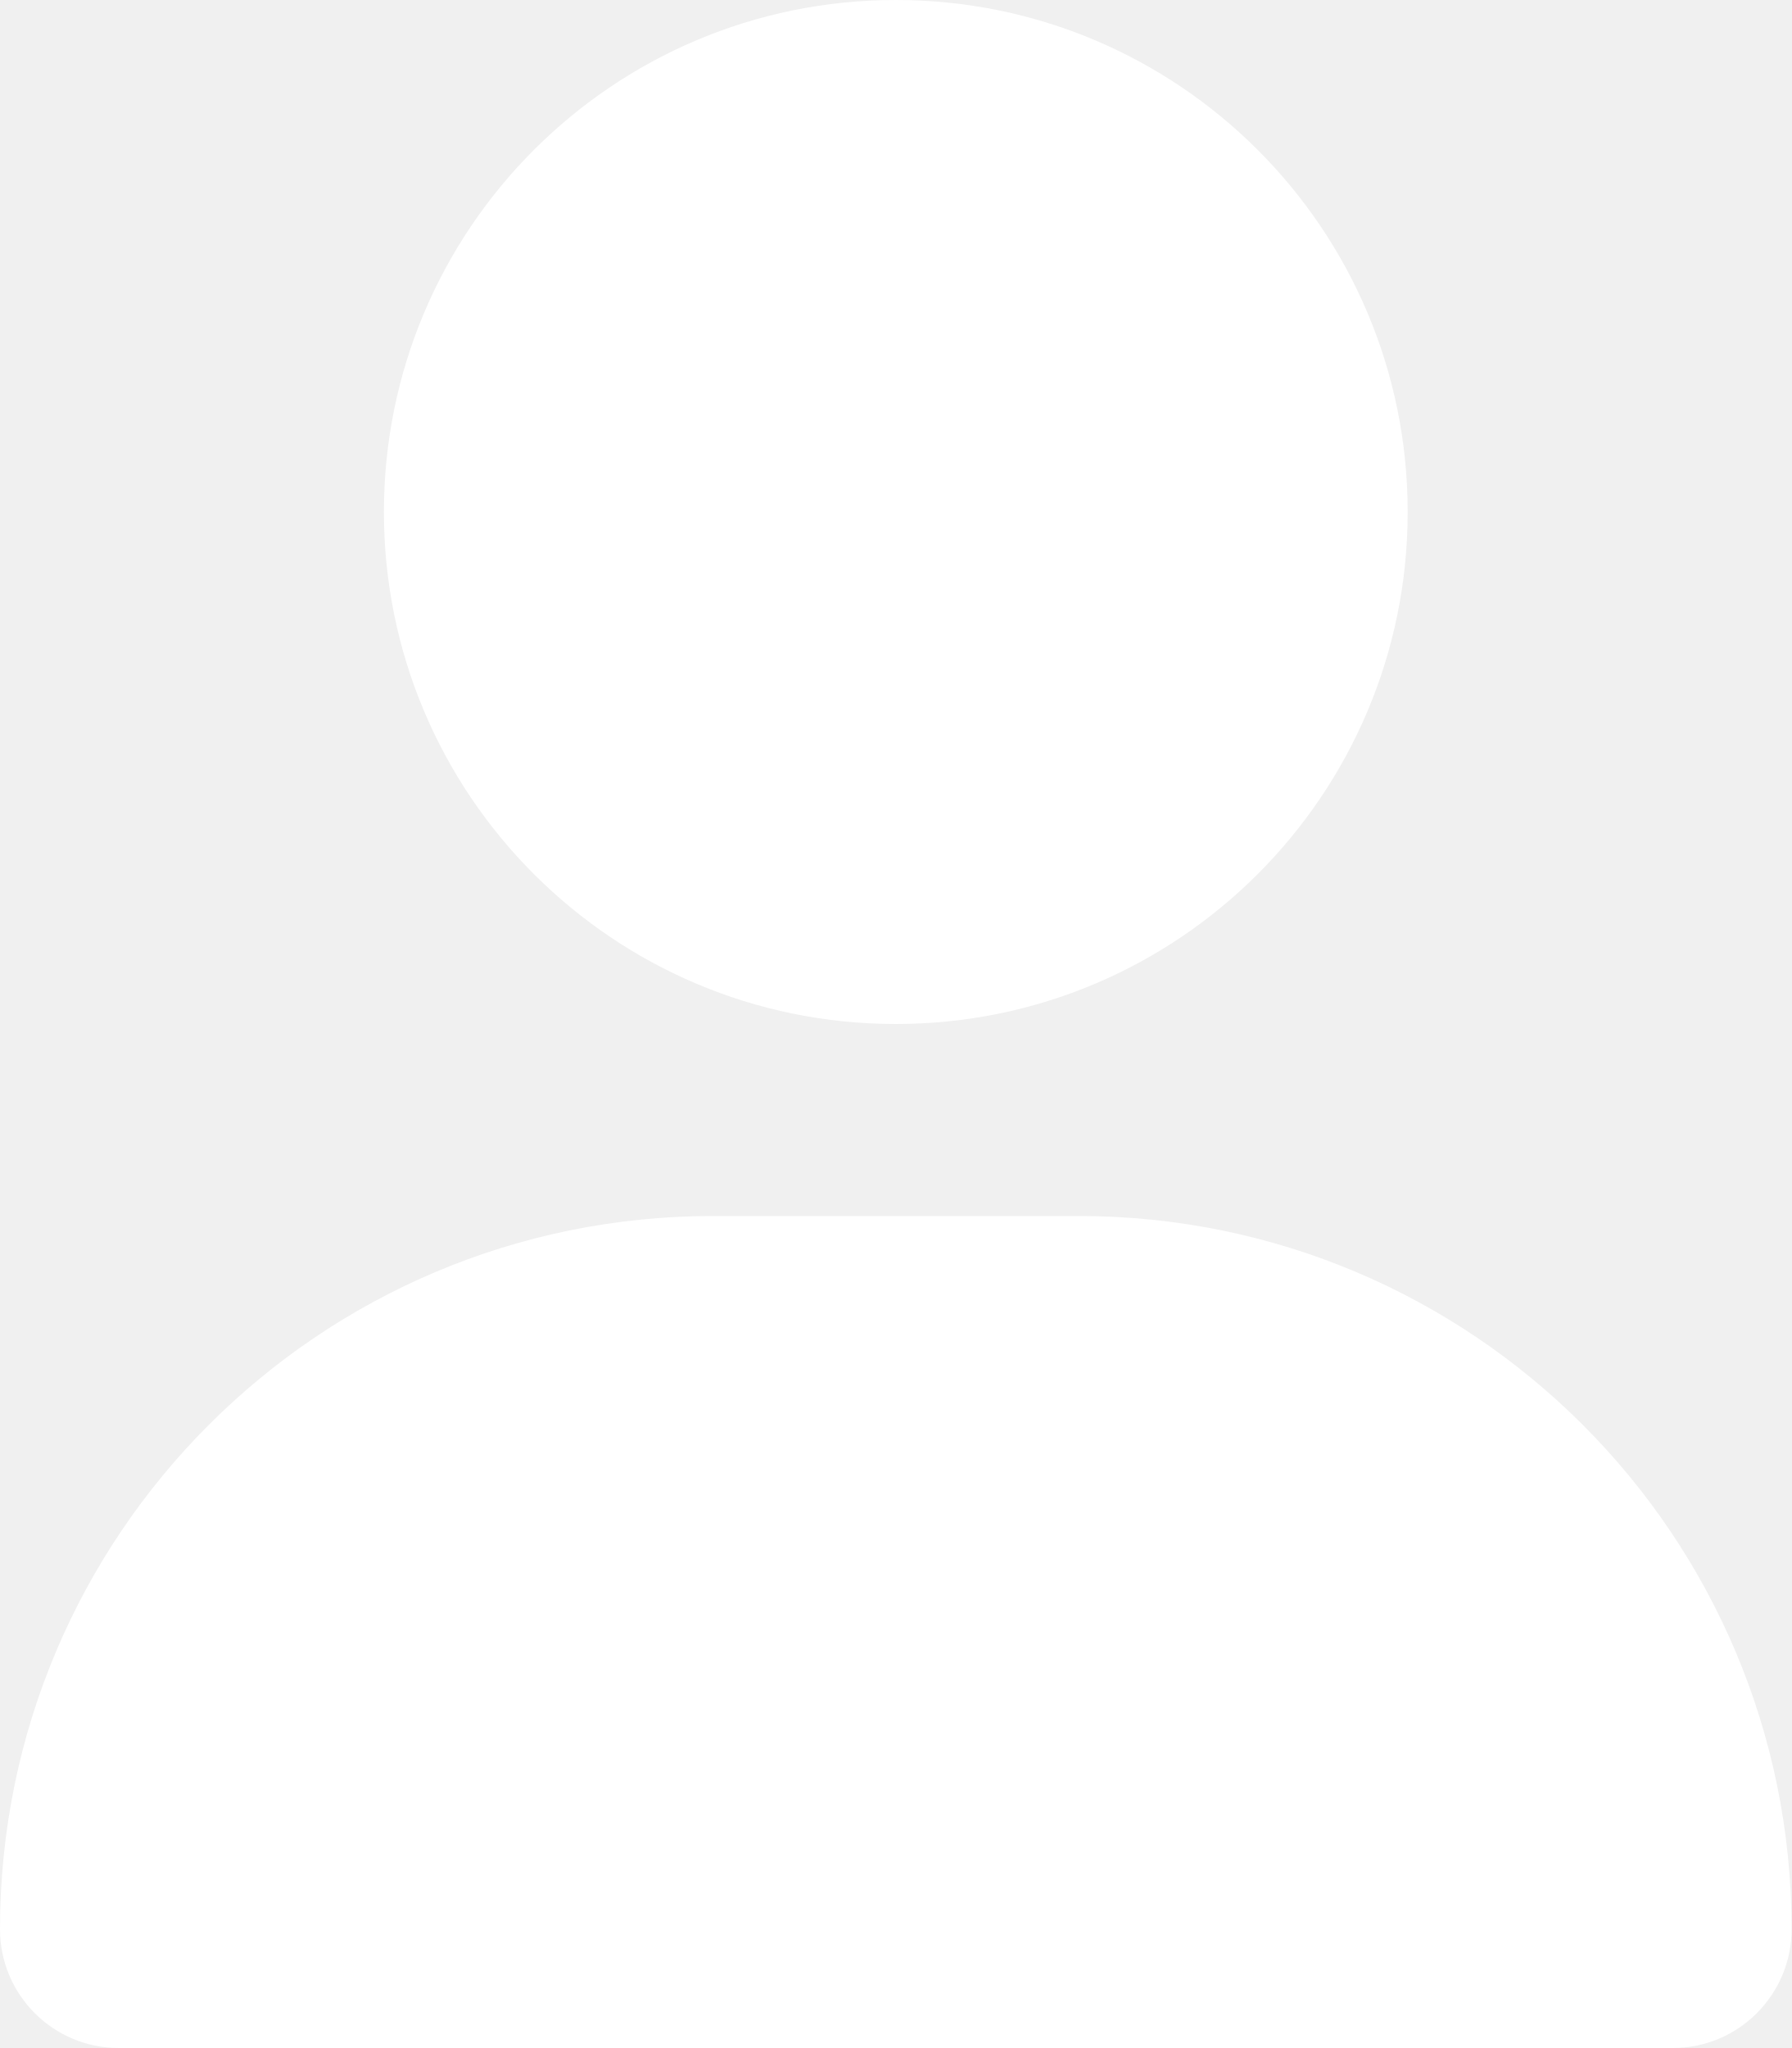
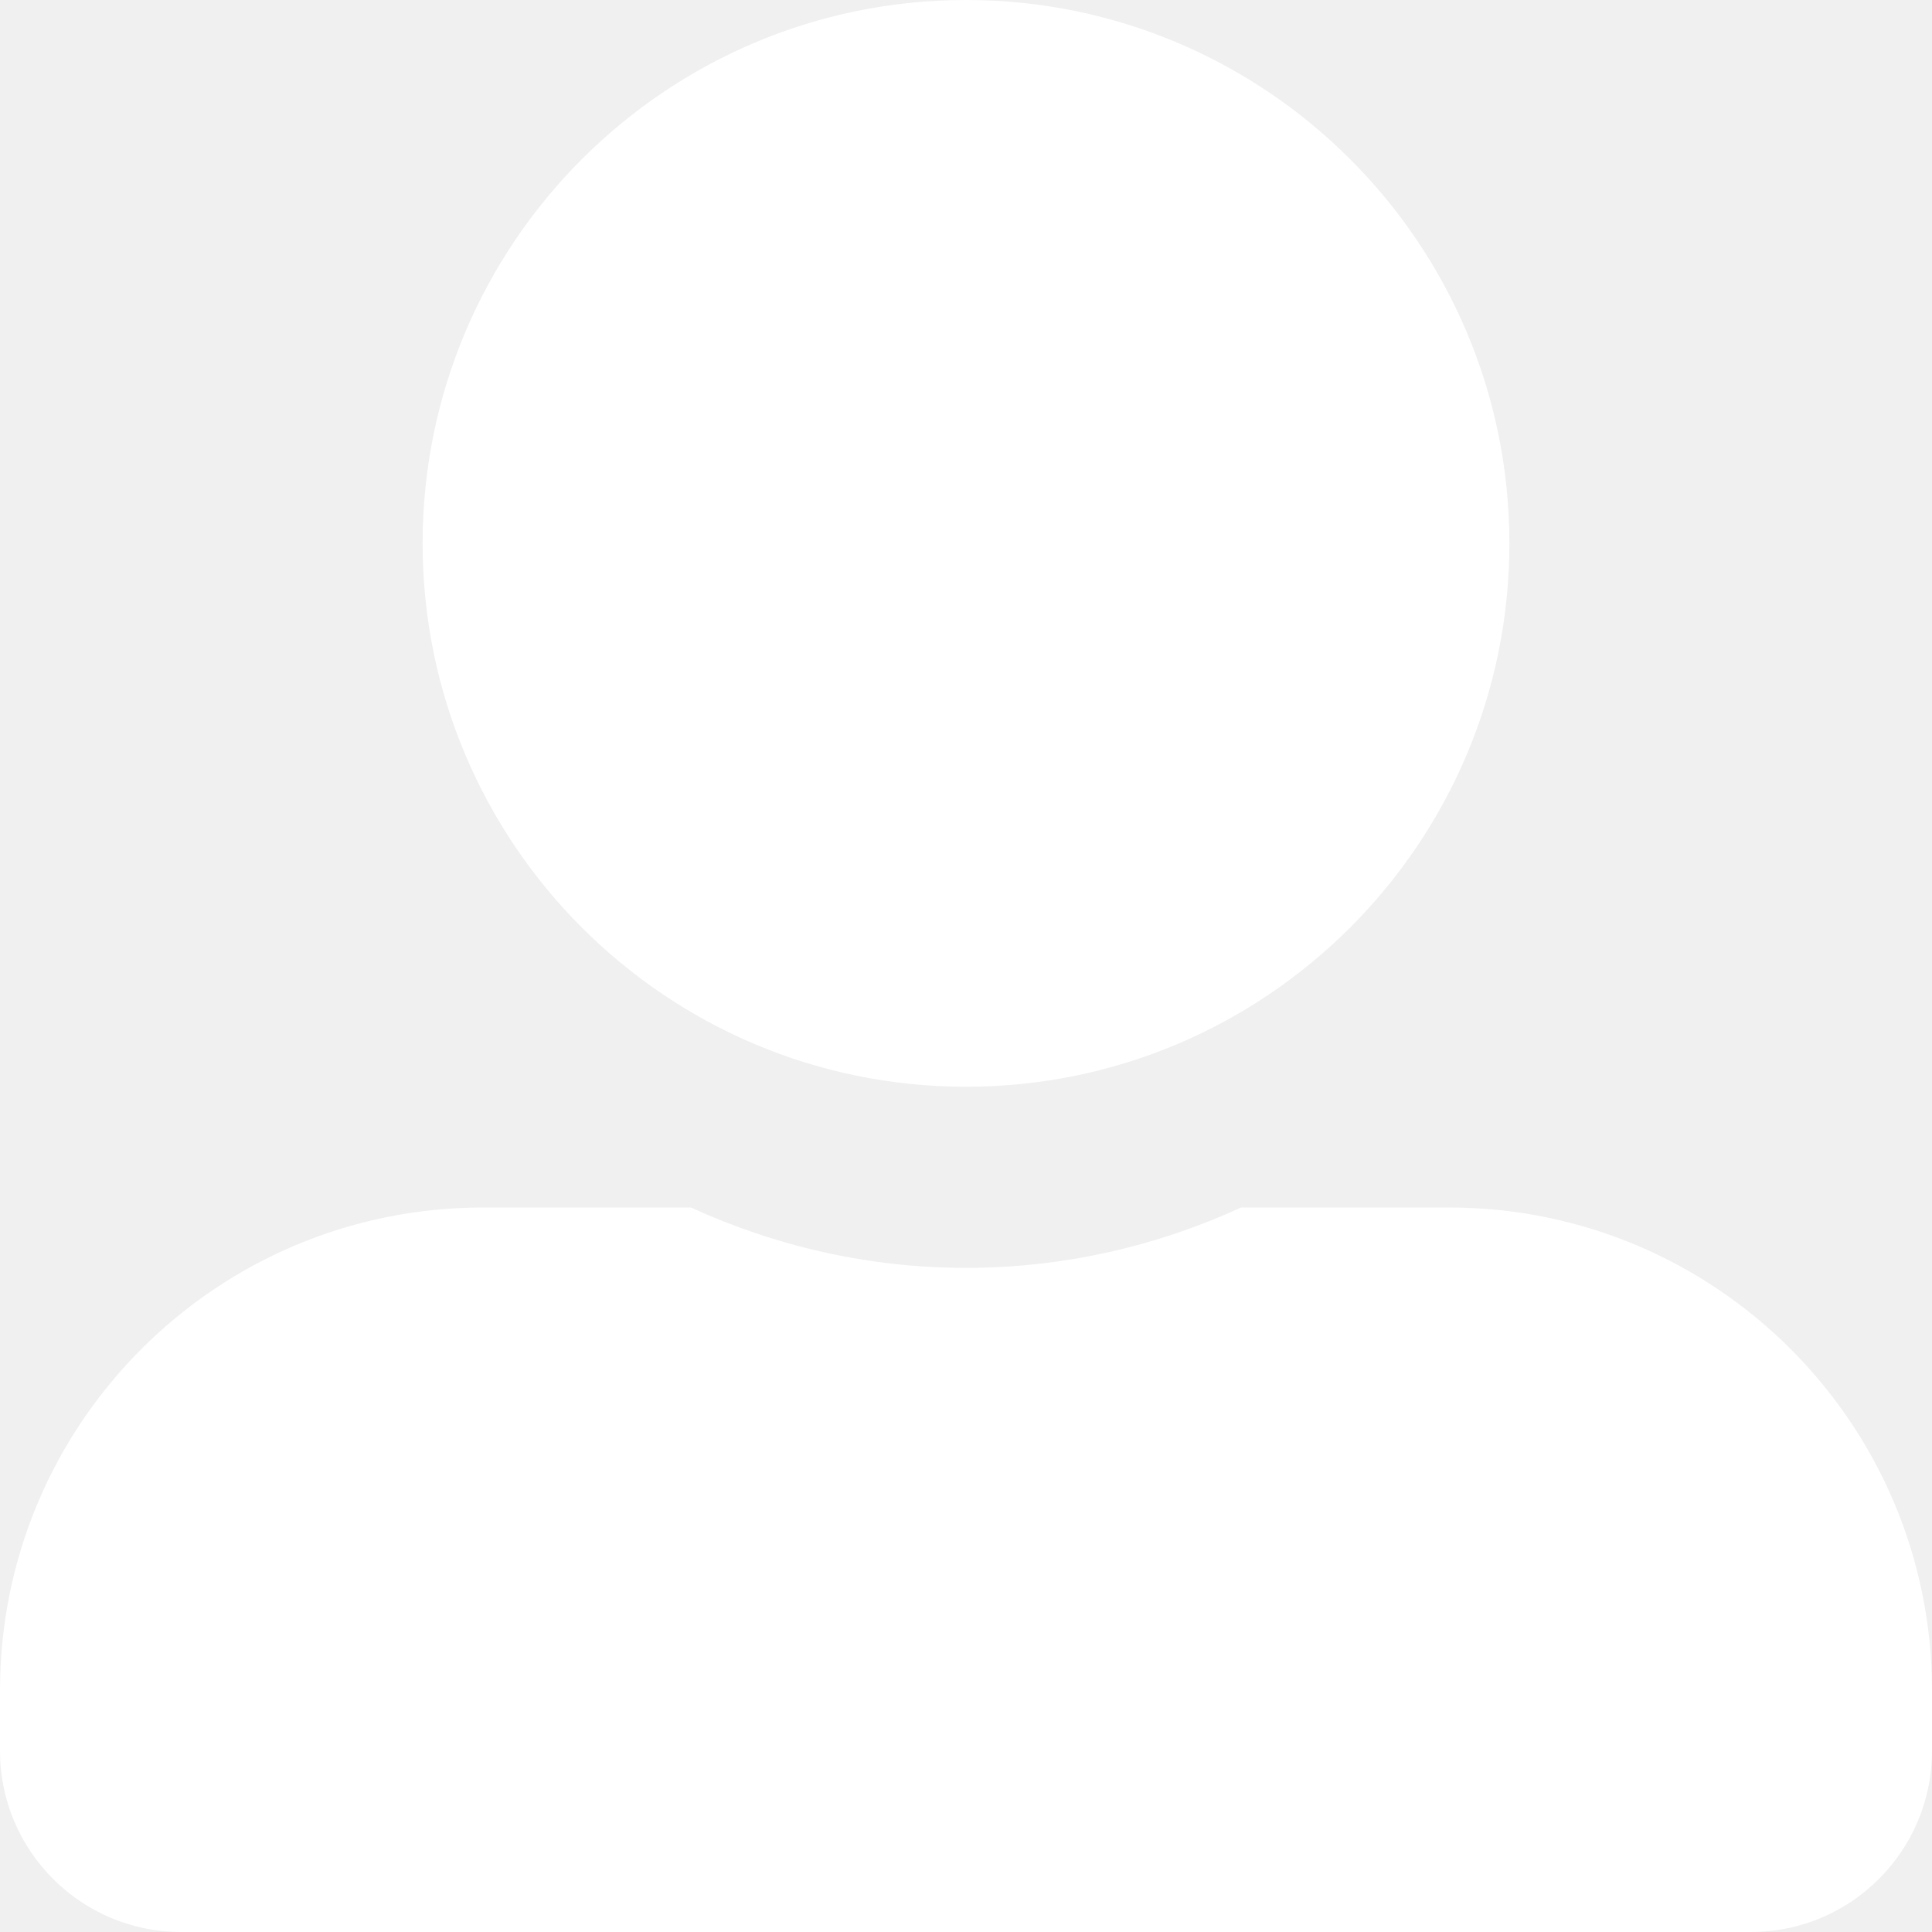
- <svg xmlns="http://www.w3.org/2000/svg" height="16" width="14" viewBox="0 0 448 512" fill="white">
-   <path d="M224 256A128 128 0 1 0 224 0a128 128 0 1 0 0 256zm-45.7 48C79.8 304 0 383.8 0 482.3C0 498.7 13.3 512 29.7 512H418.3c16.4 0 29.7-13.3 29.7-29.7C448 383.8 368.2 304 269.7 304H178.3z" />
+ <svg xmlns="http://www.w3.org/2000/svg" width="20" height="20" viewBox="0 0 20 20" fill="none">
+   <path d="M10 11.25C13.105 11.25 15.625 8.73 15.625 5.625C15.625 2.52 13.105 0 10 0C6.895 0 4.375 2.52 4.375 5.625C4.375 8.73 6.895 11.25 10 11.25ZM15 12.5H12.848C11.98 12.898 11.016 13.125 10 13.125C8.984 13.125 8.023 12.898 7.152 12.5H5C2.238 12.5 0 14.738 0 17.5V18.125C0 19.16 0.84 20 1.875 20H18.125C19.16 20 20 19.16 20 18.125V17.5C20 14.738 17.762 12.5 15 12.5Z" fill="white" />
</svg>
